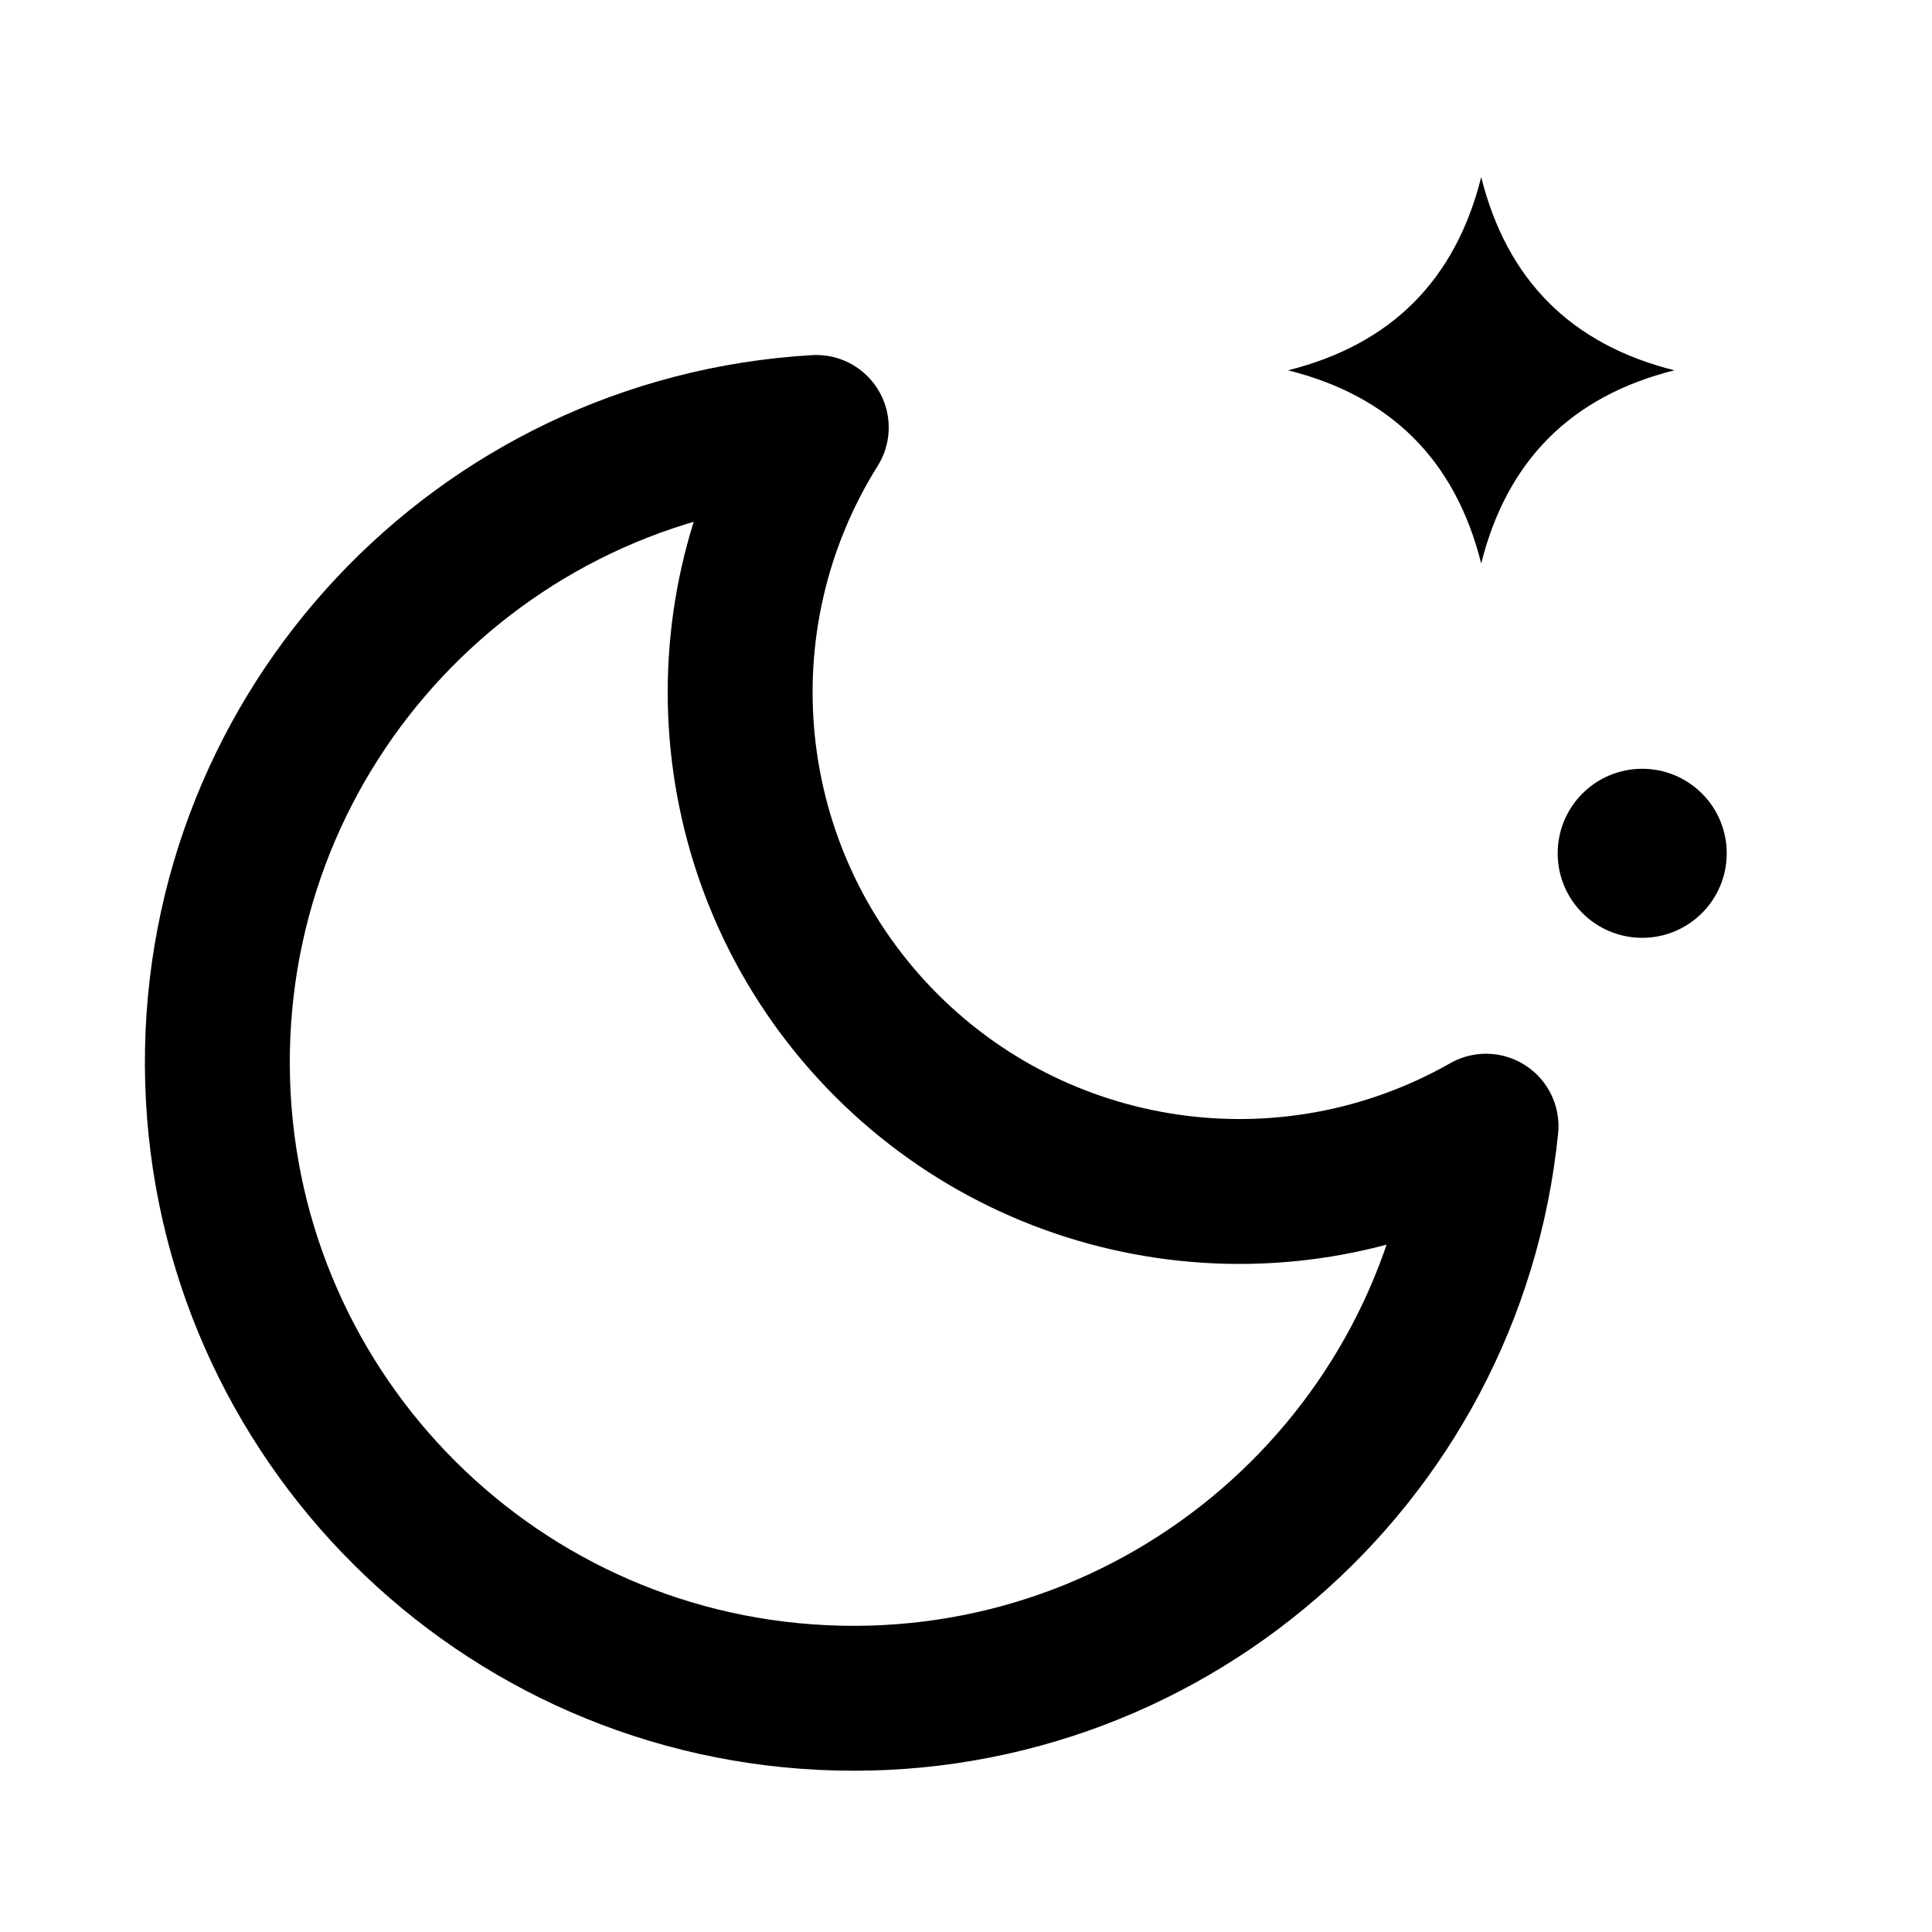
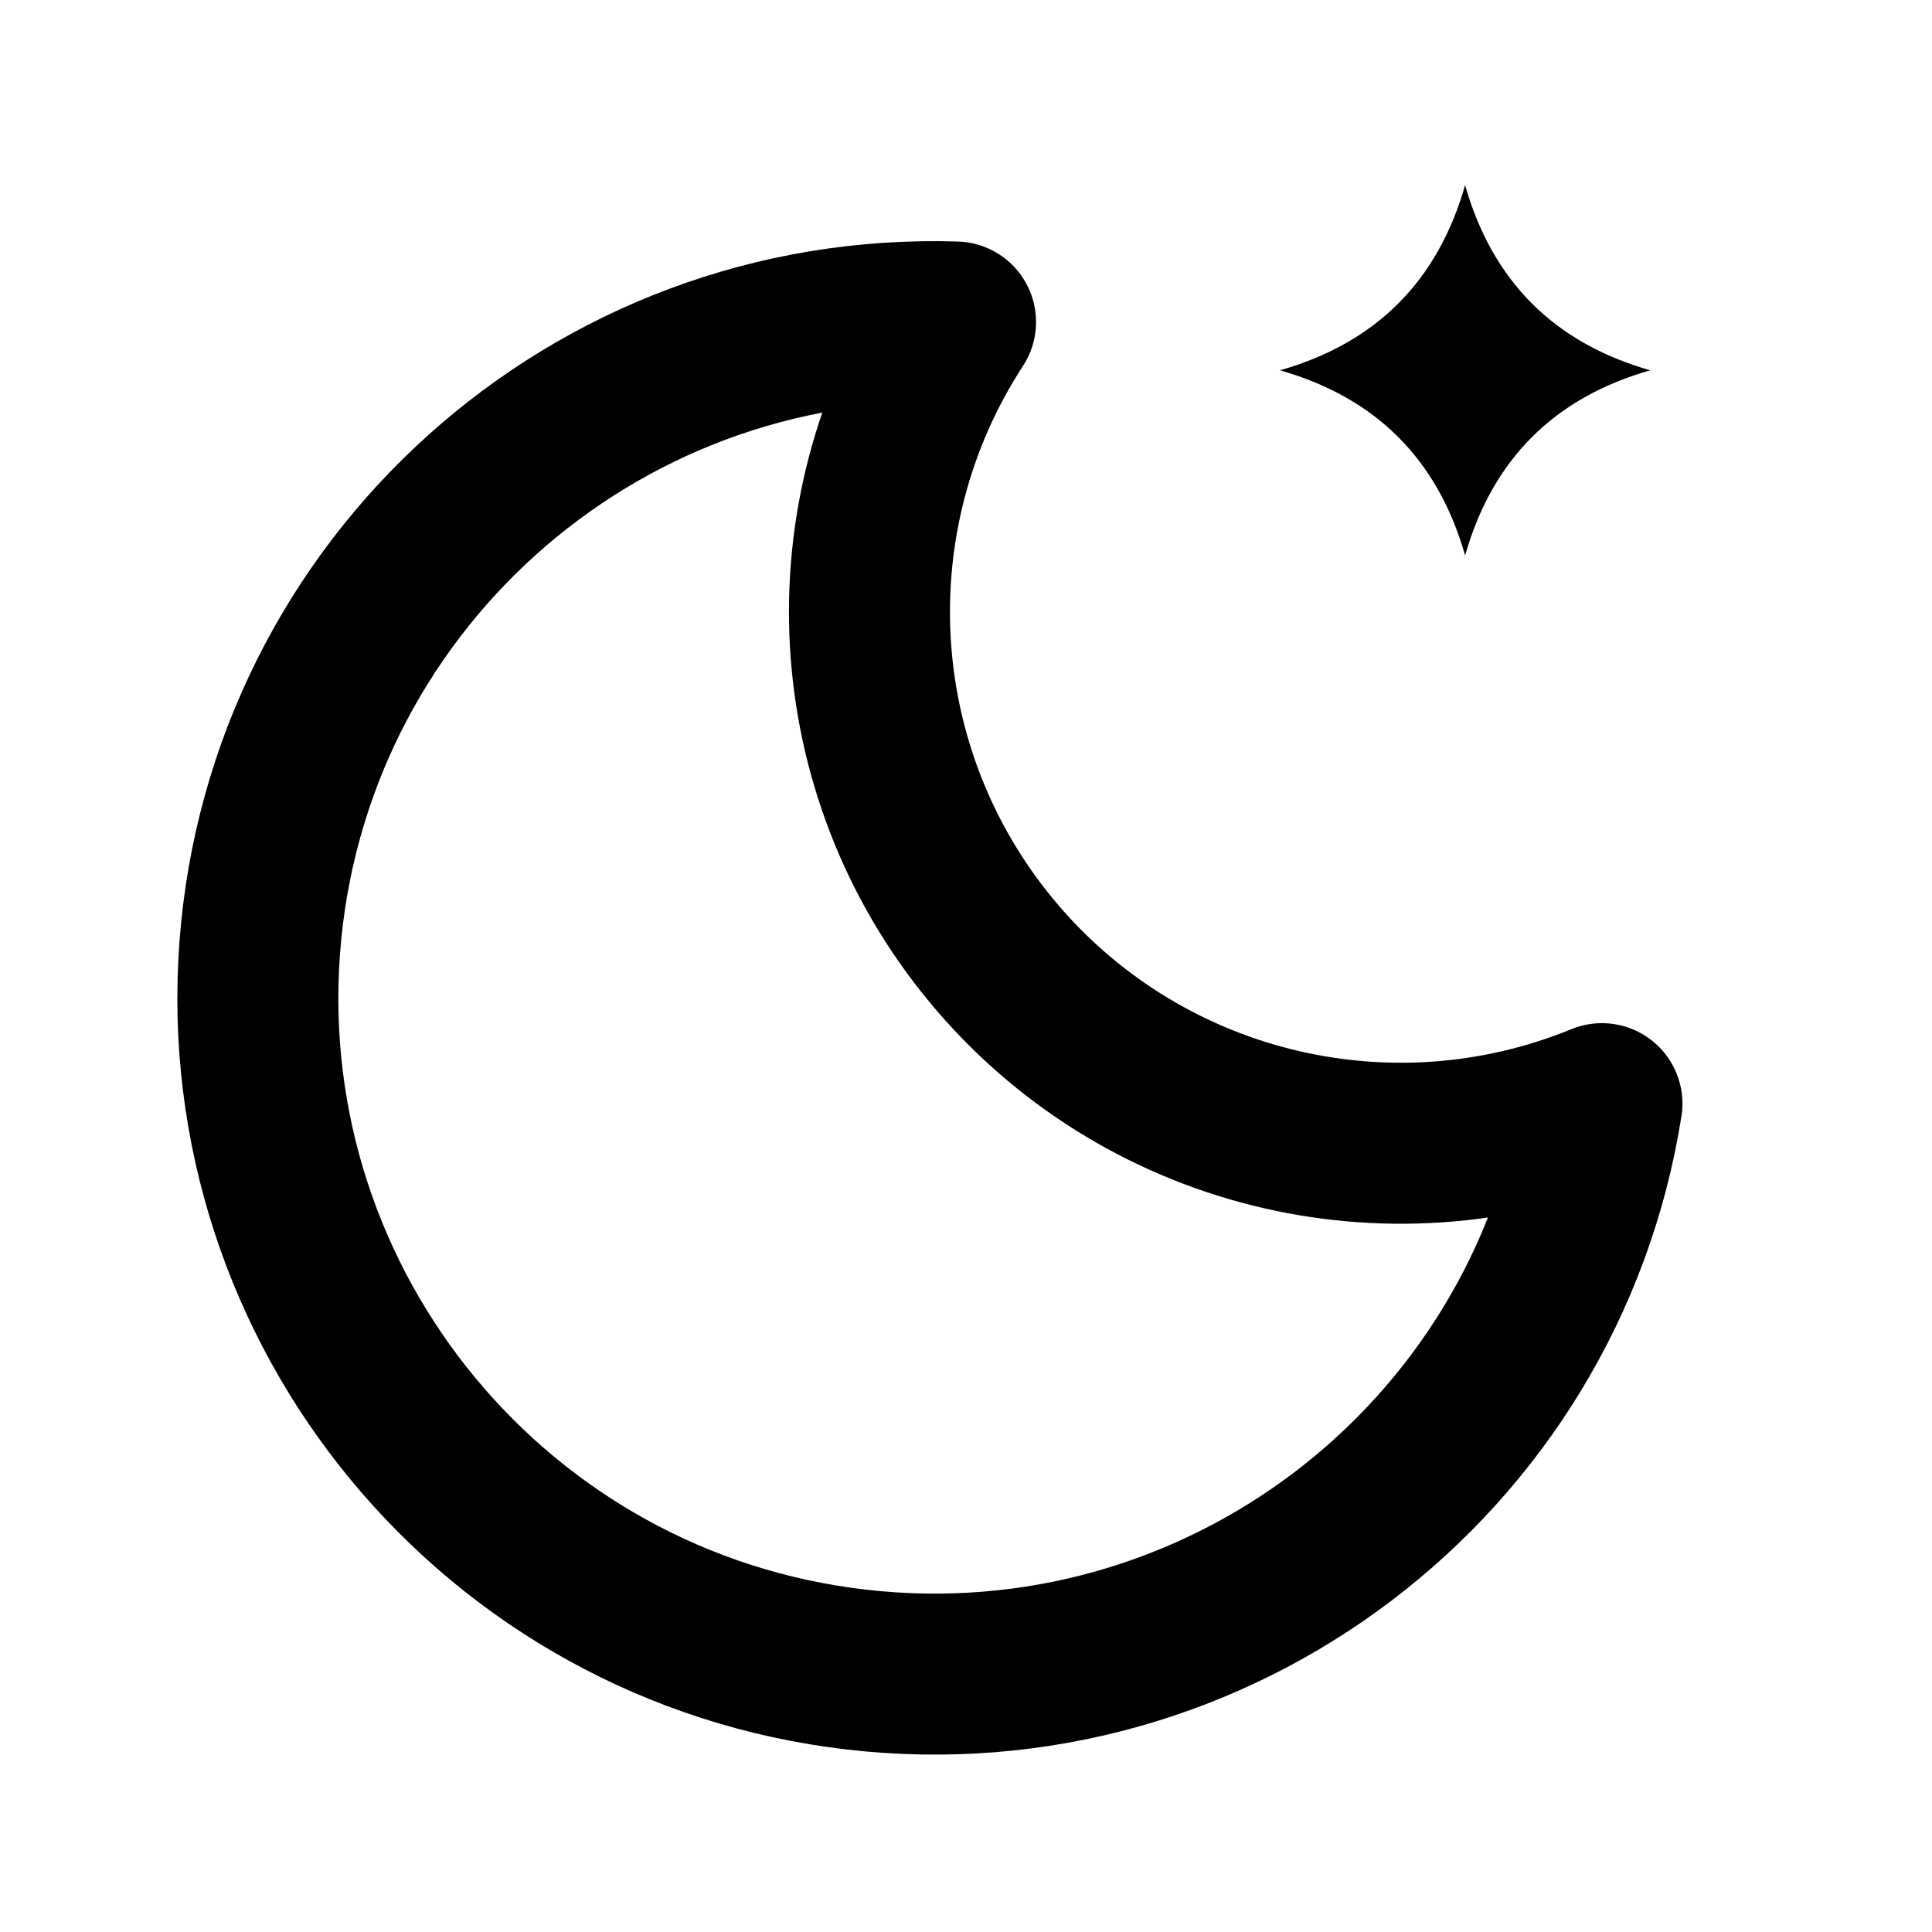
<svg xmlns="http://www.w3.org/2000/svg" width="24" height="24" viewBox="0 0 24 24">
-   <path d="M10.14,5.31 A7.9,7.9 0 1 0 18.46,13.99 A6.2,6.2 0 0 1 10.14,5.31 Z" fill="none" stroke="#000000" stroke-width="1.8" stroke-linecap="round" stroke-linejoin="round" />
-   <path d="M18.4,2.2 Q18.88,4.12 20.8,4.6 Q18.88,5.08 18.4,7 Q17.92,5.08 16,4.6 Q17.92,4.12 18.4,2.2 Z" fill="#000000" stroke="none" />
-   <circle cx="20.4" cy="10.6" r="1.05" fill="#000000" stroke="none" />
+   <path d="M11.87,4 A8.4,8.4 0 1 0 19.9,13.71 A6.6,6.6 0 0 1 11.87,4 Z" fill="none" stroke="#000000" stroke-width="2" stroke-linecap="round" stroke-linejoin="round" />
+   <path d="M18.2,2.3 Q18.71,4.09 20.5,4.6 Q18.71,5.11 18.2,6.9 Q17.69,5.11 15.9,4.6 Q17.69,4.09 18.2,2.3 Z" fill="#000000" stroke="none" />
</svg>
